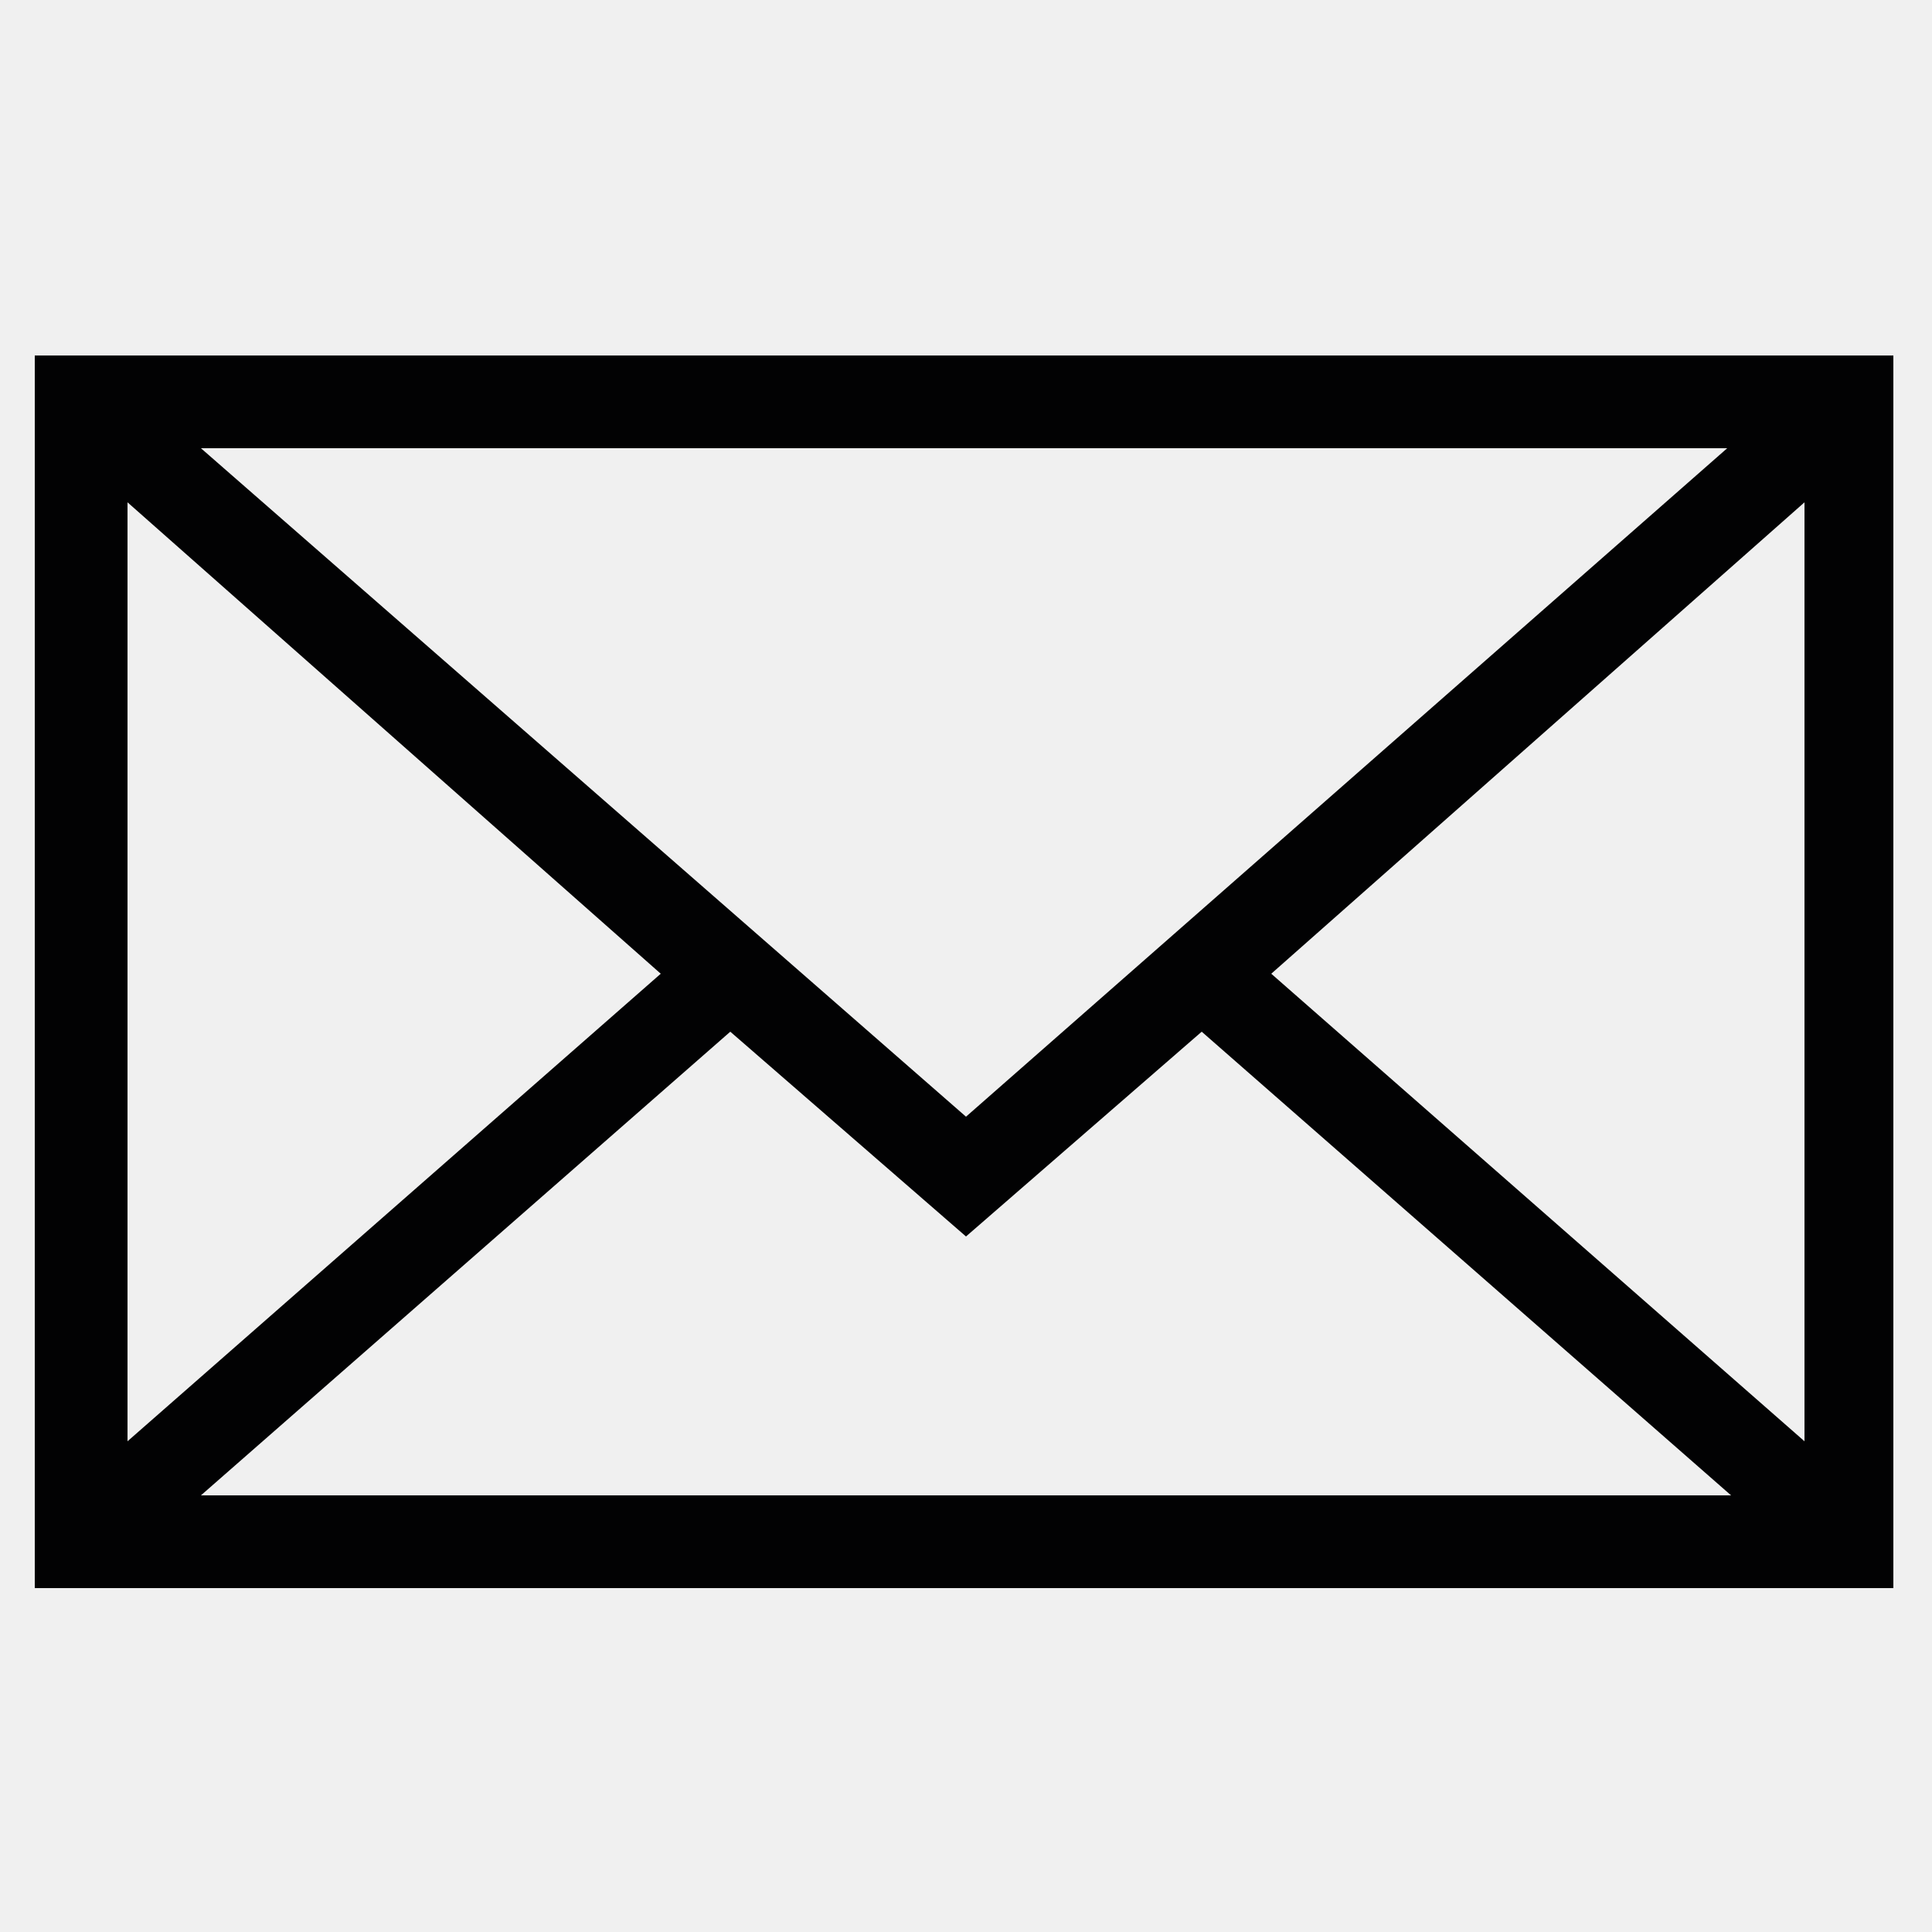
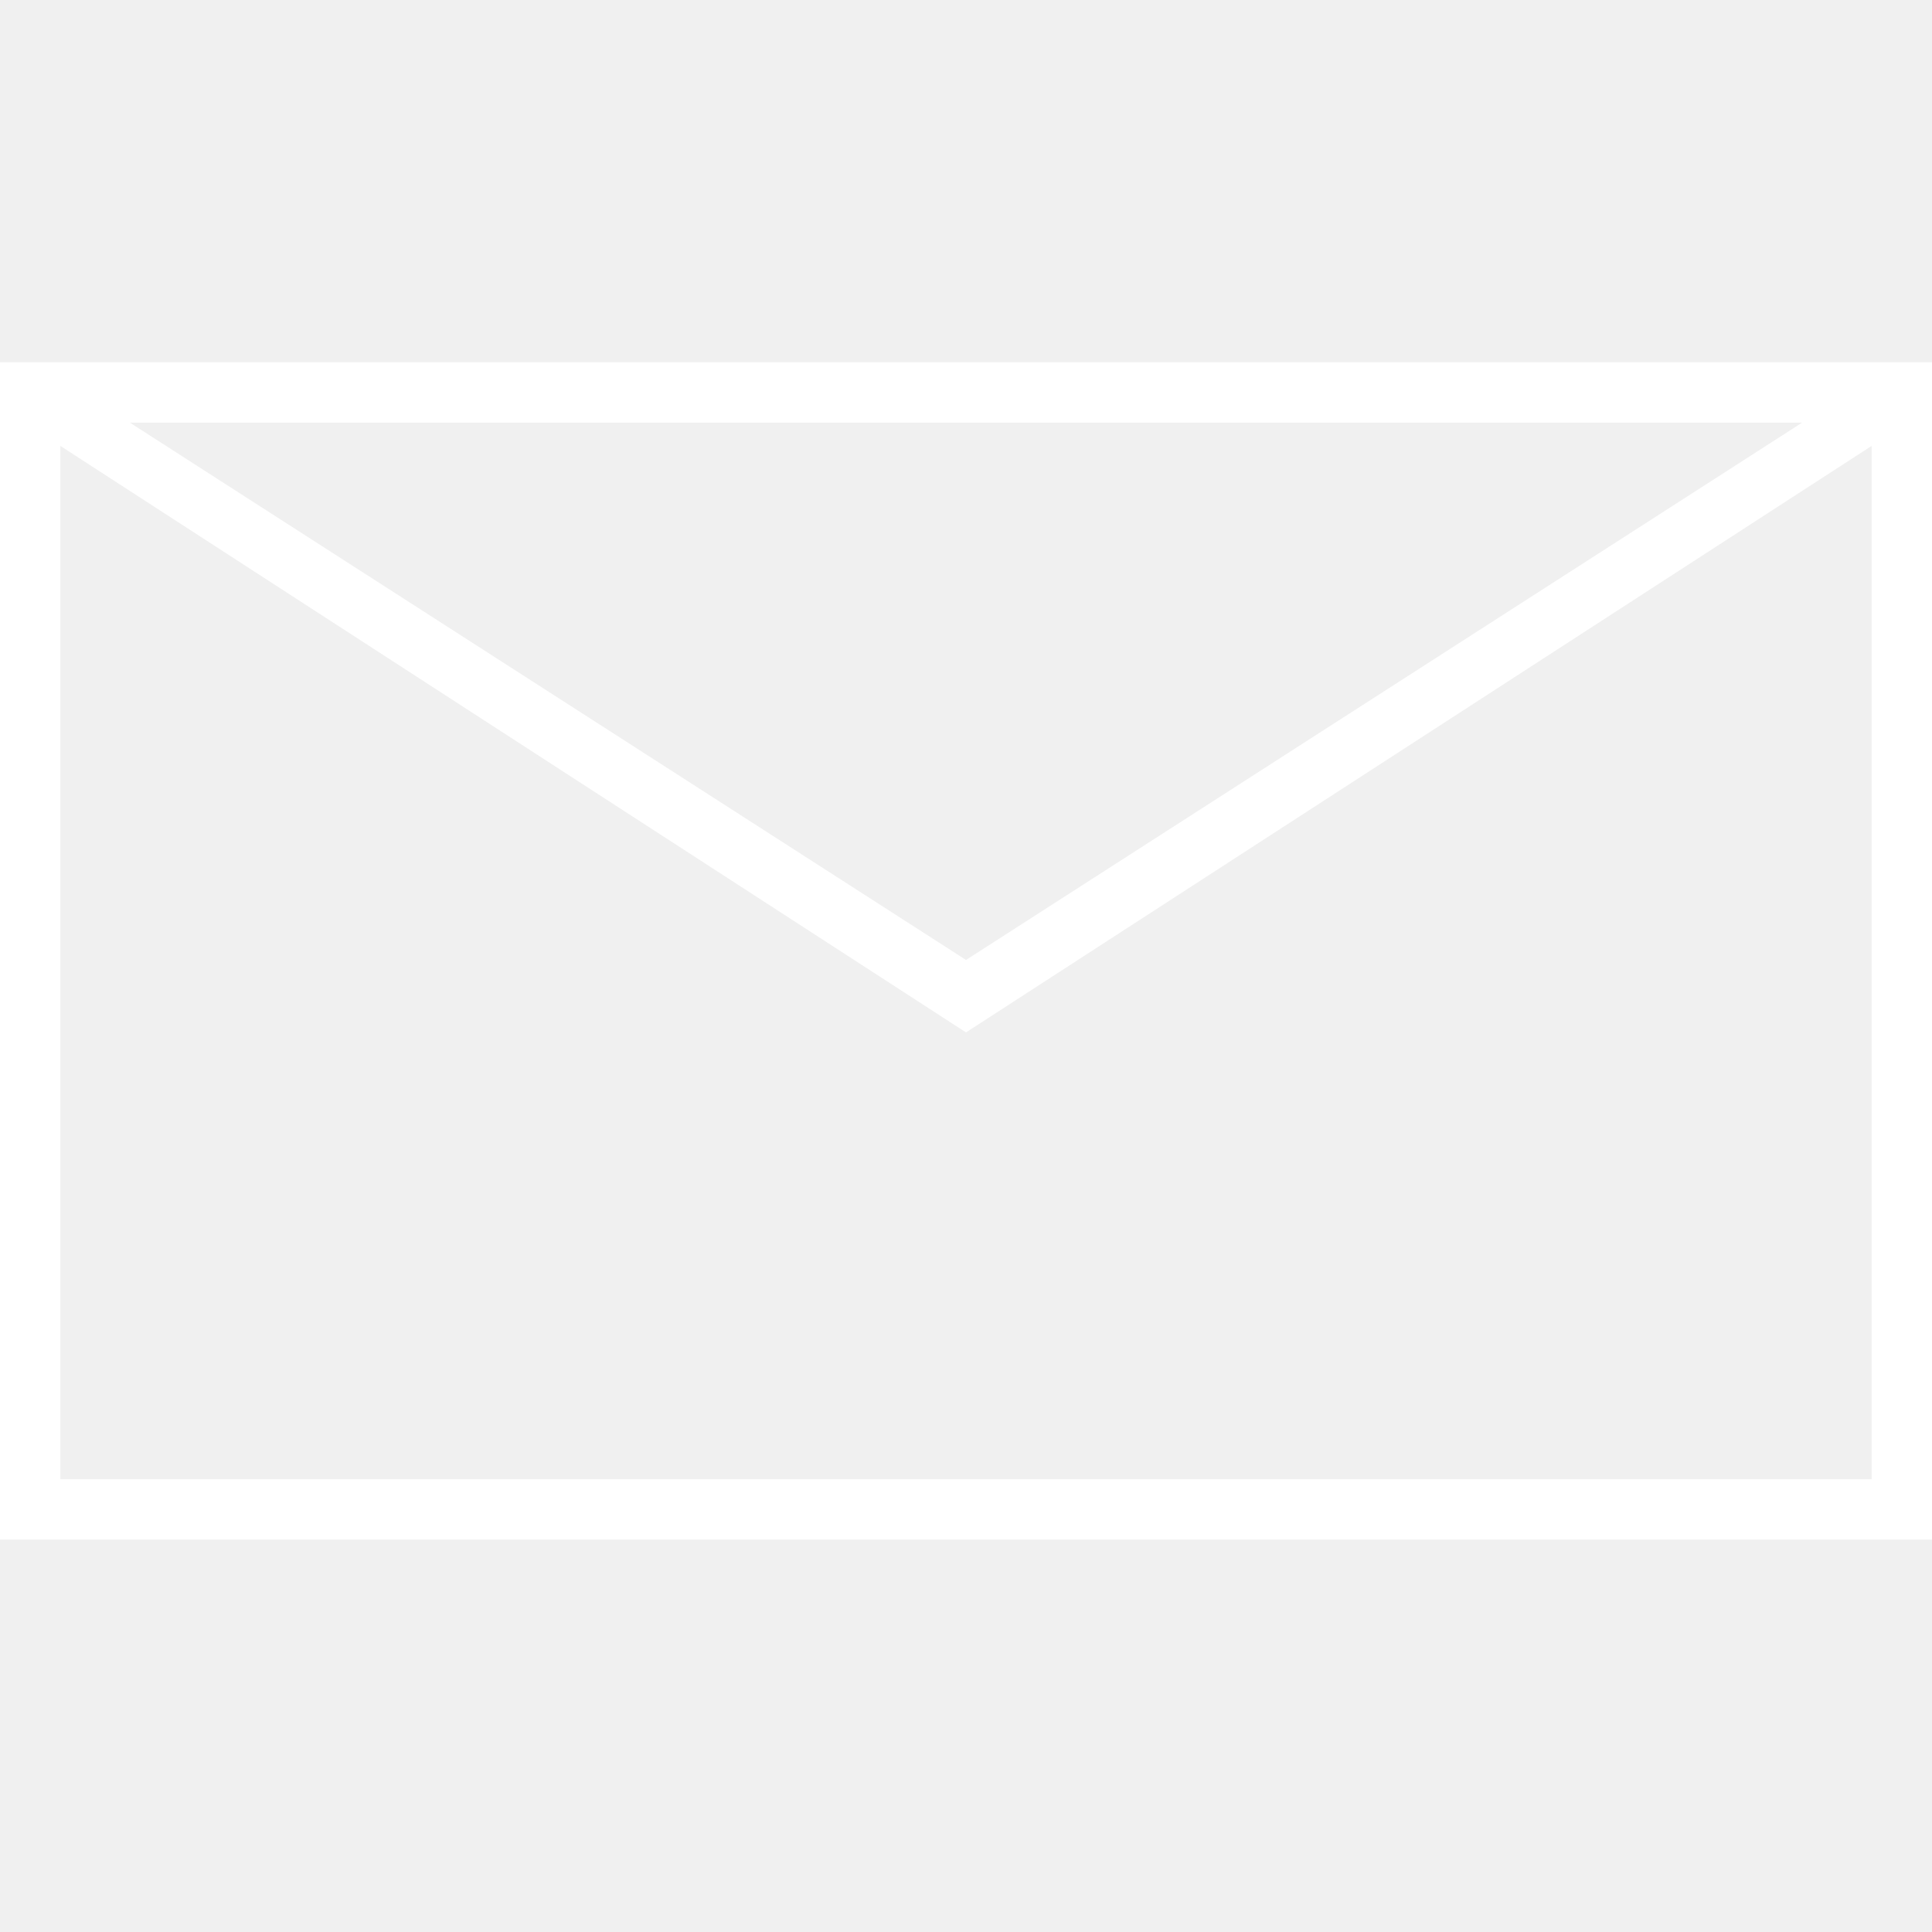
- <svg xmlns="http://www.w3.org/2000/svg" viewBox="0 0 50 50" enable-background="new 0 0 50 50">
-   <path fill="#020203" d="M.9 9.2v31.9H49V9.2H.9zM25 28.9L5.2 11.6h39.5L25 28.9zm-7.9-3.7L3.3 37.3V13l13.8 12.2zm1.8 1.5L25 32l6.1-5.3 13.7 12H5.2l13.7-12zm14-1.5L46.7 13v24.3L32.9 25.2z" />
+ <svg xmlns="http://www.w3.org/2000/svg" viewBox="7 -7 64 64" enable-background="new 7 -7 64 64">
+   <style type="text/css">.st0{fill:#FFFFFF;}</style>
+   <path class="st0" d="M71 44H7V5h64v39zM9 42h60V7H9v35zM39 27.2L7.5 6.8l1-1.6L39 24.8 69.5 5.2l1 1.6z" />
</svg>
